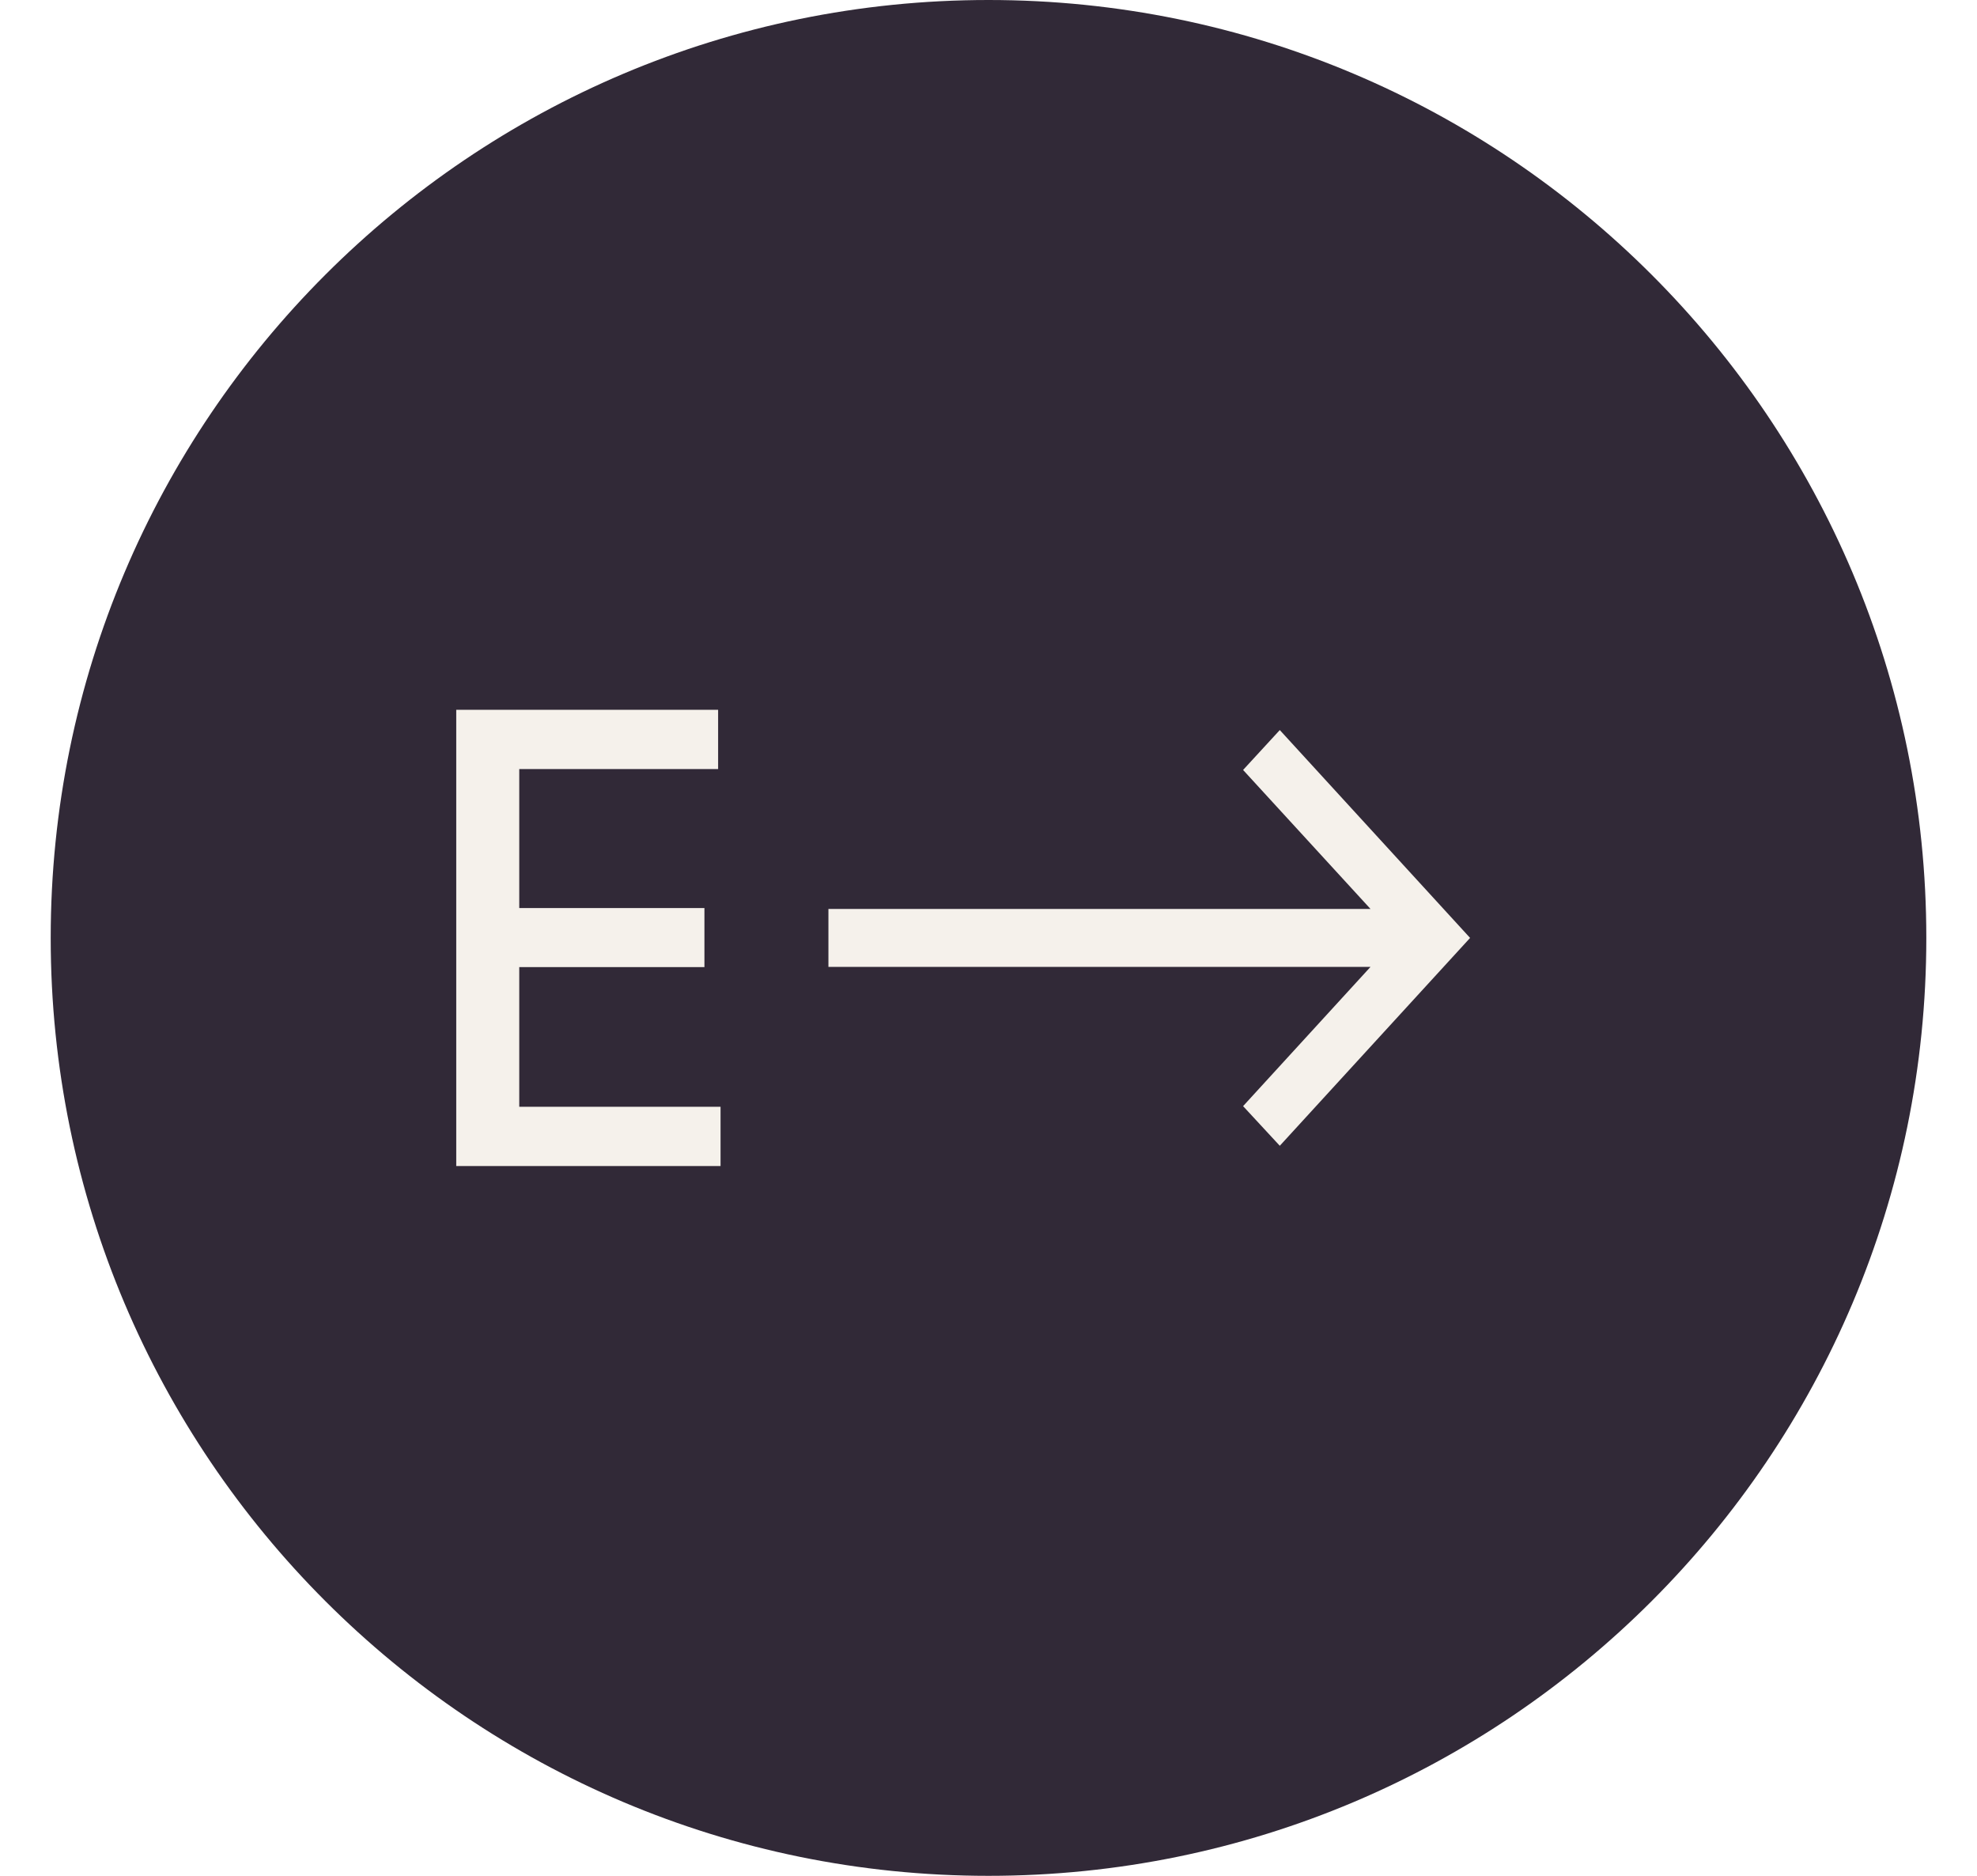
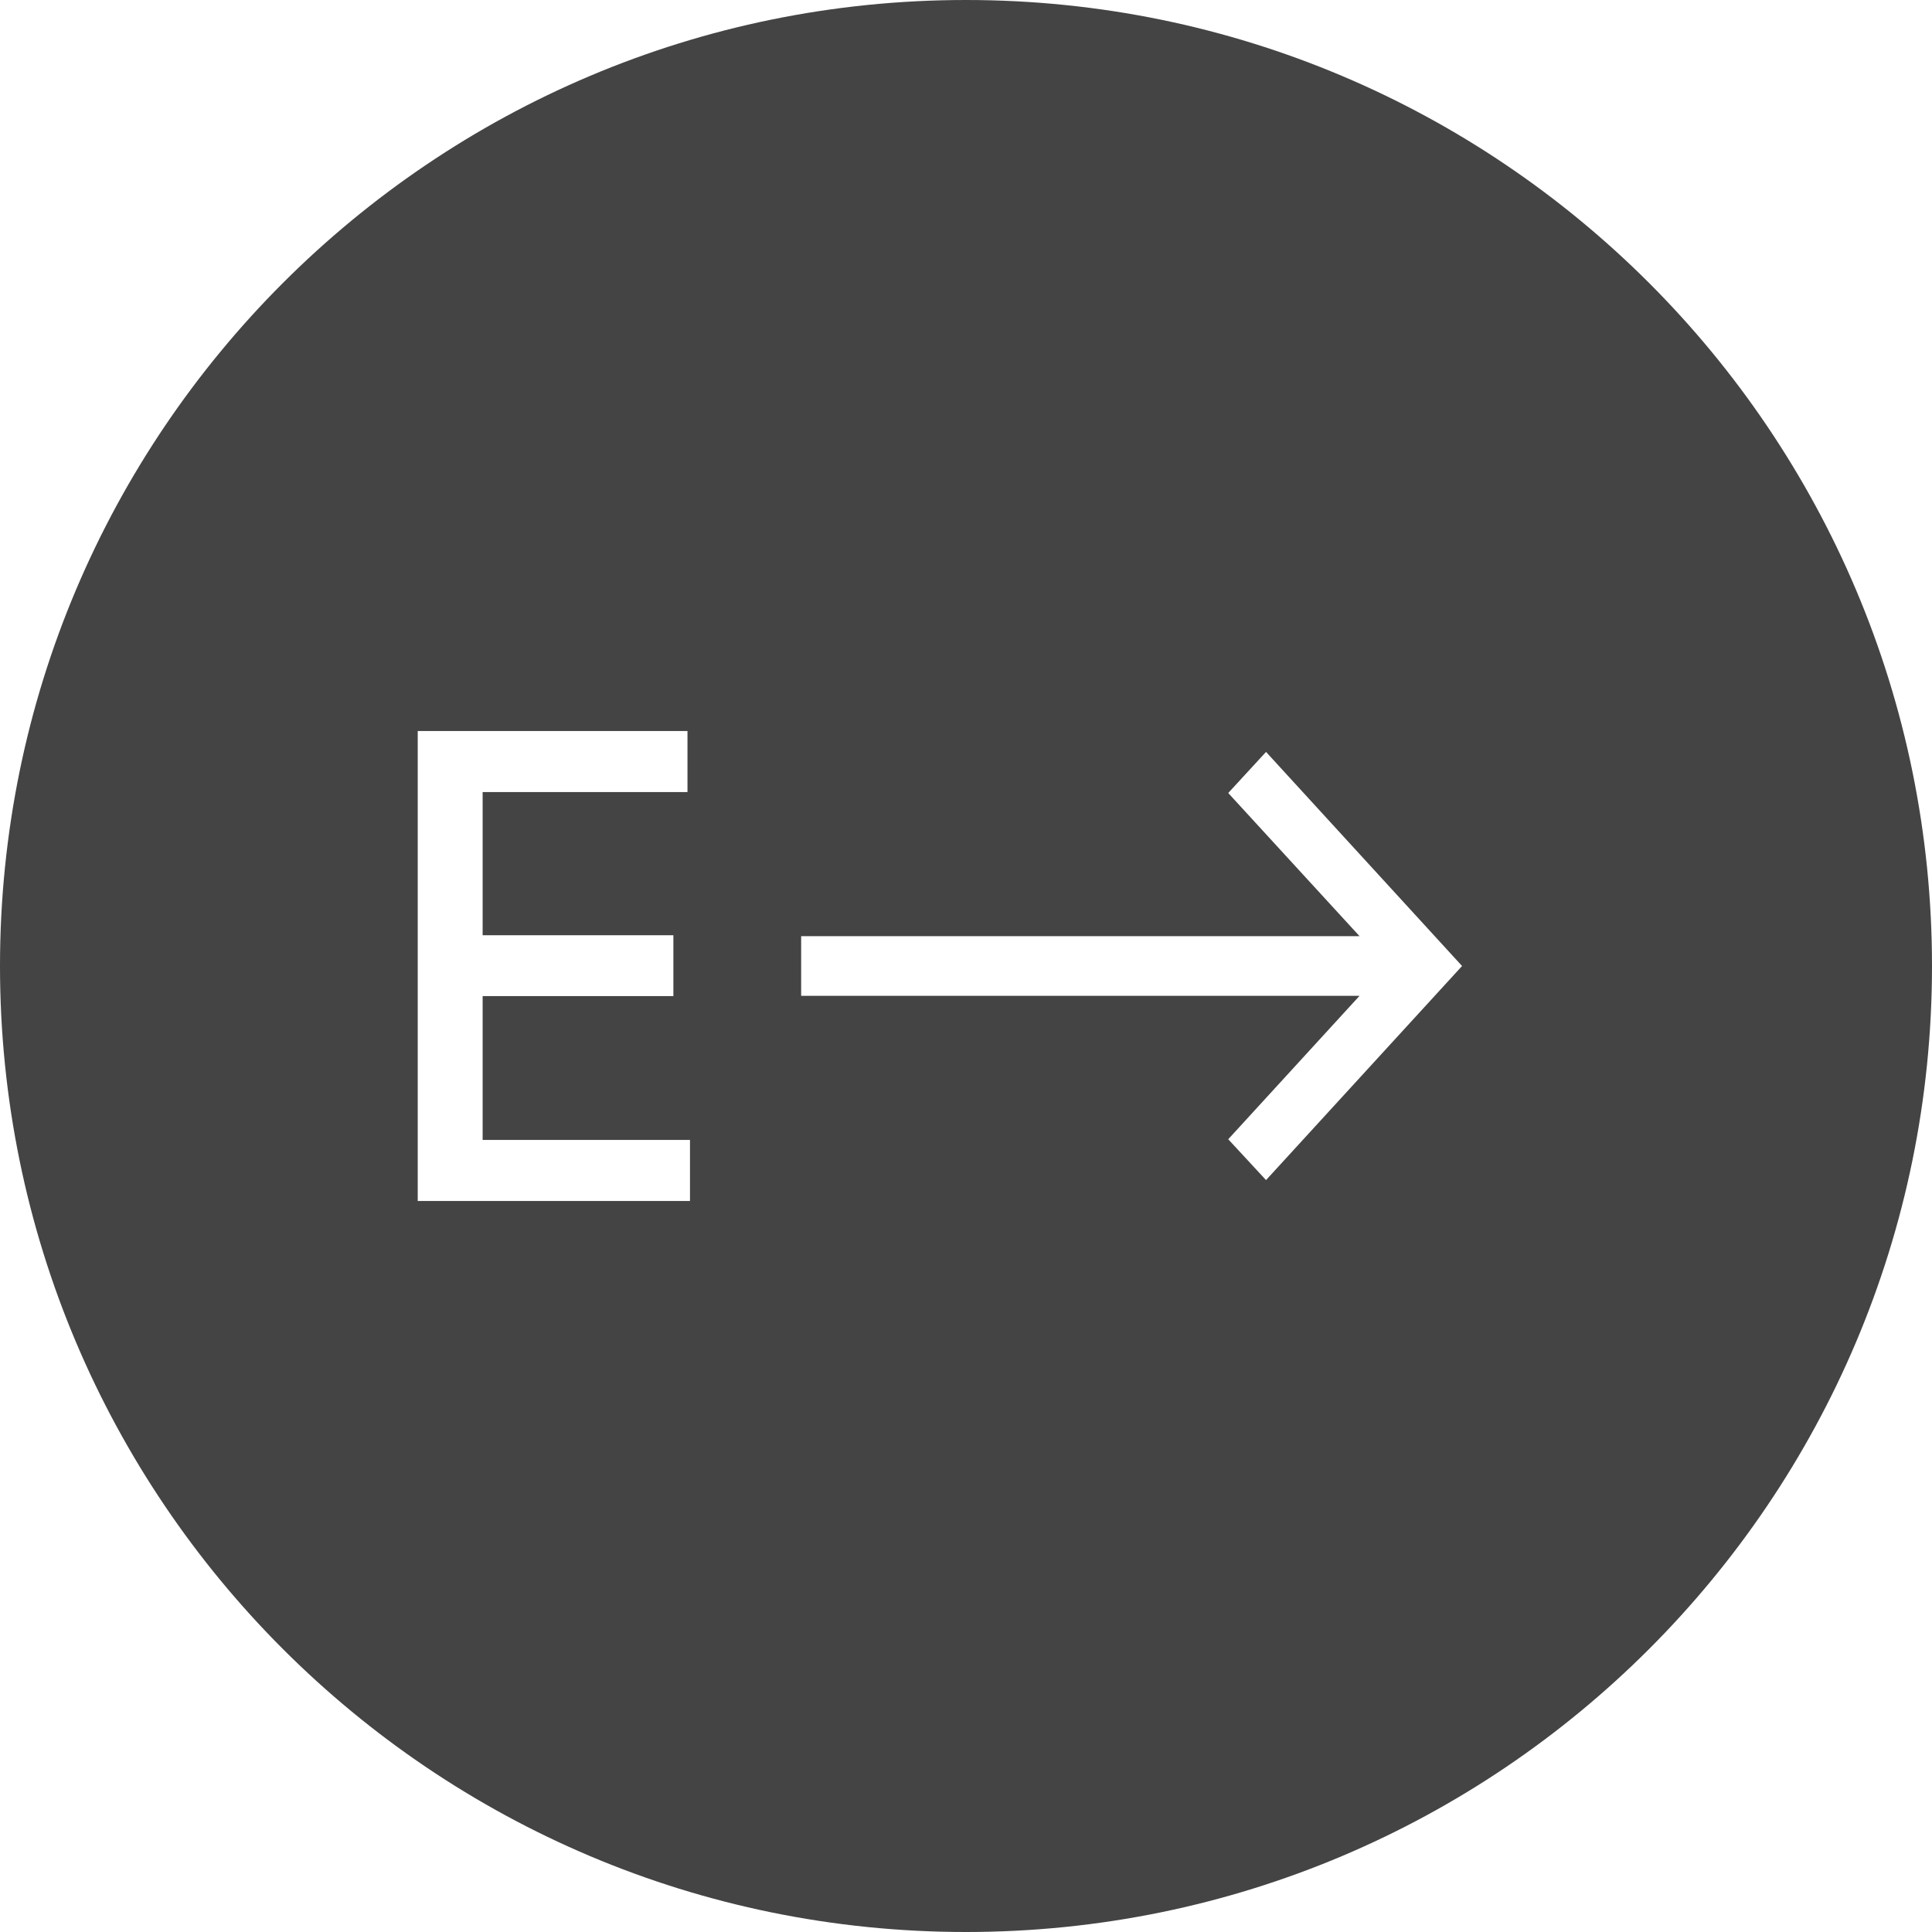
- <svg xmlns="http://www.w3.org/2000/svg" width="39px" height="37px" viewBox="0 0 39 37" version="1.1">
+ <svg xmlns="http://www.w3.org/2000/svg" width="37px" height="37px" viewBox="0 0 37 37" version="1.1">
  <g id="Webseite" stroke="none" stroke-width="1" fill="none" fill-rule="evenodd">
-     <g id="01-Desktop-Copy-11" transform="translate(-699, -104)">
-       <g id="Group-3" transform="translate(591, 104)">
-         <g id="Group" transform="translate(108.4262, 0)">
-           <circle id="Oval" fill="#312937" cx="19.074" cy="18.5" r="18.5" />
-           <path d="M13.788,23 L13.788,21.831 L9.817,21.831 L9.817,19.076 L13.47,19.076 L13.47,17.911 L9.817,17.911 L9.817,15.169 L13.74,15.169 L13.74,14 L8.574,14 L8.574,23 L13.788,23 Z M24.82,22.6 L28.574,18.5 L24.82,14.4 L24.096,15.187 L26.61,17.929 L15.916,17.929 L15.916,19.071 L26.61,19.071 L24.096,21.818 L24.82,22.6 Z" id="E--&gt;" fill="#F5F1EB" fill-rule="nonzero" />
-         </g>
-       </g>
+     <g id="Artboard" transform="translate(-36, -45)" fill="#444444">
+       <path d="M54.5,45 C64.717,45 73,53.283 73,63.5 C73,73.717 64.717,82 54.5,82 C44.283,82 36,73.717 36,63.5 C36,53.283 44.283,45 54.5,45 Z M49.166,59 L44,59 L44,68 L49.214,68 L49.214,66.831 L45.243,66.831 L45.243,64.076 L48.896,64.076 L48.896,62.911 L45.243,62.911 L45.243,60.169 L49.166,60.169 L49.166,59 Z M60.246,59.4 L59.522,60.187 L62.037,62.929 L51.343,62.929 L51.343,64.071 L62.037,64.071 L59.522,66.818 L60.246,67.6 L64,63.5 L60.246,59.4 Z" id="Combined-Shape" />
    </g>
  </g>
</svg>
